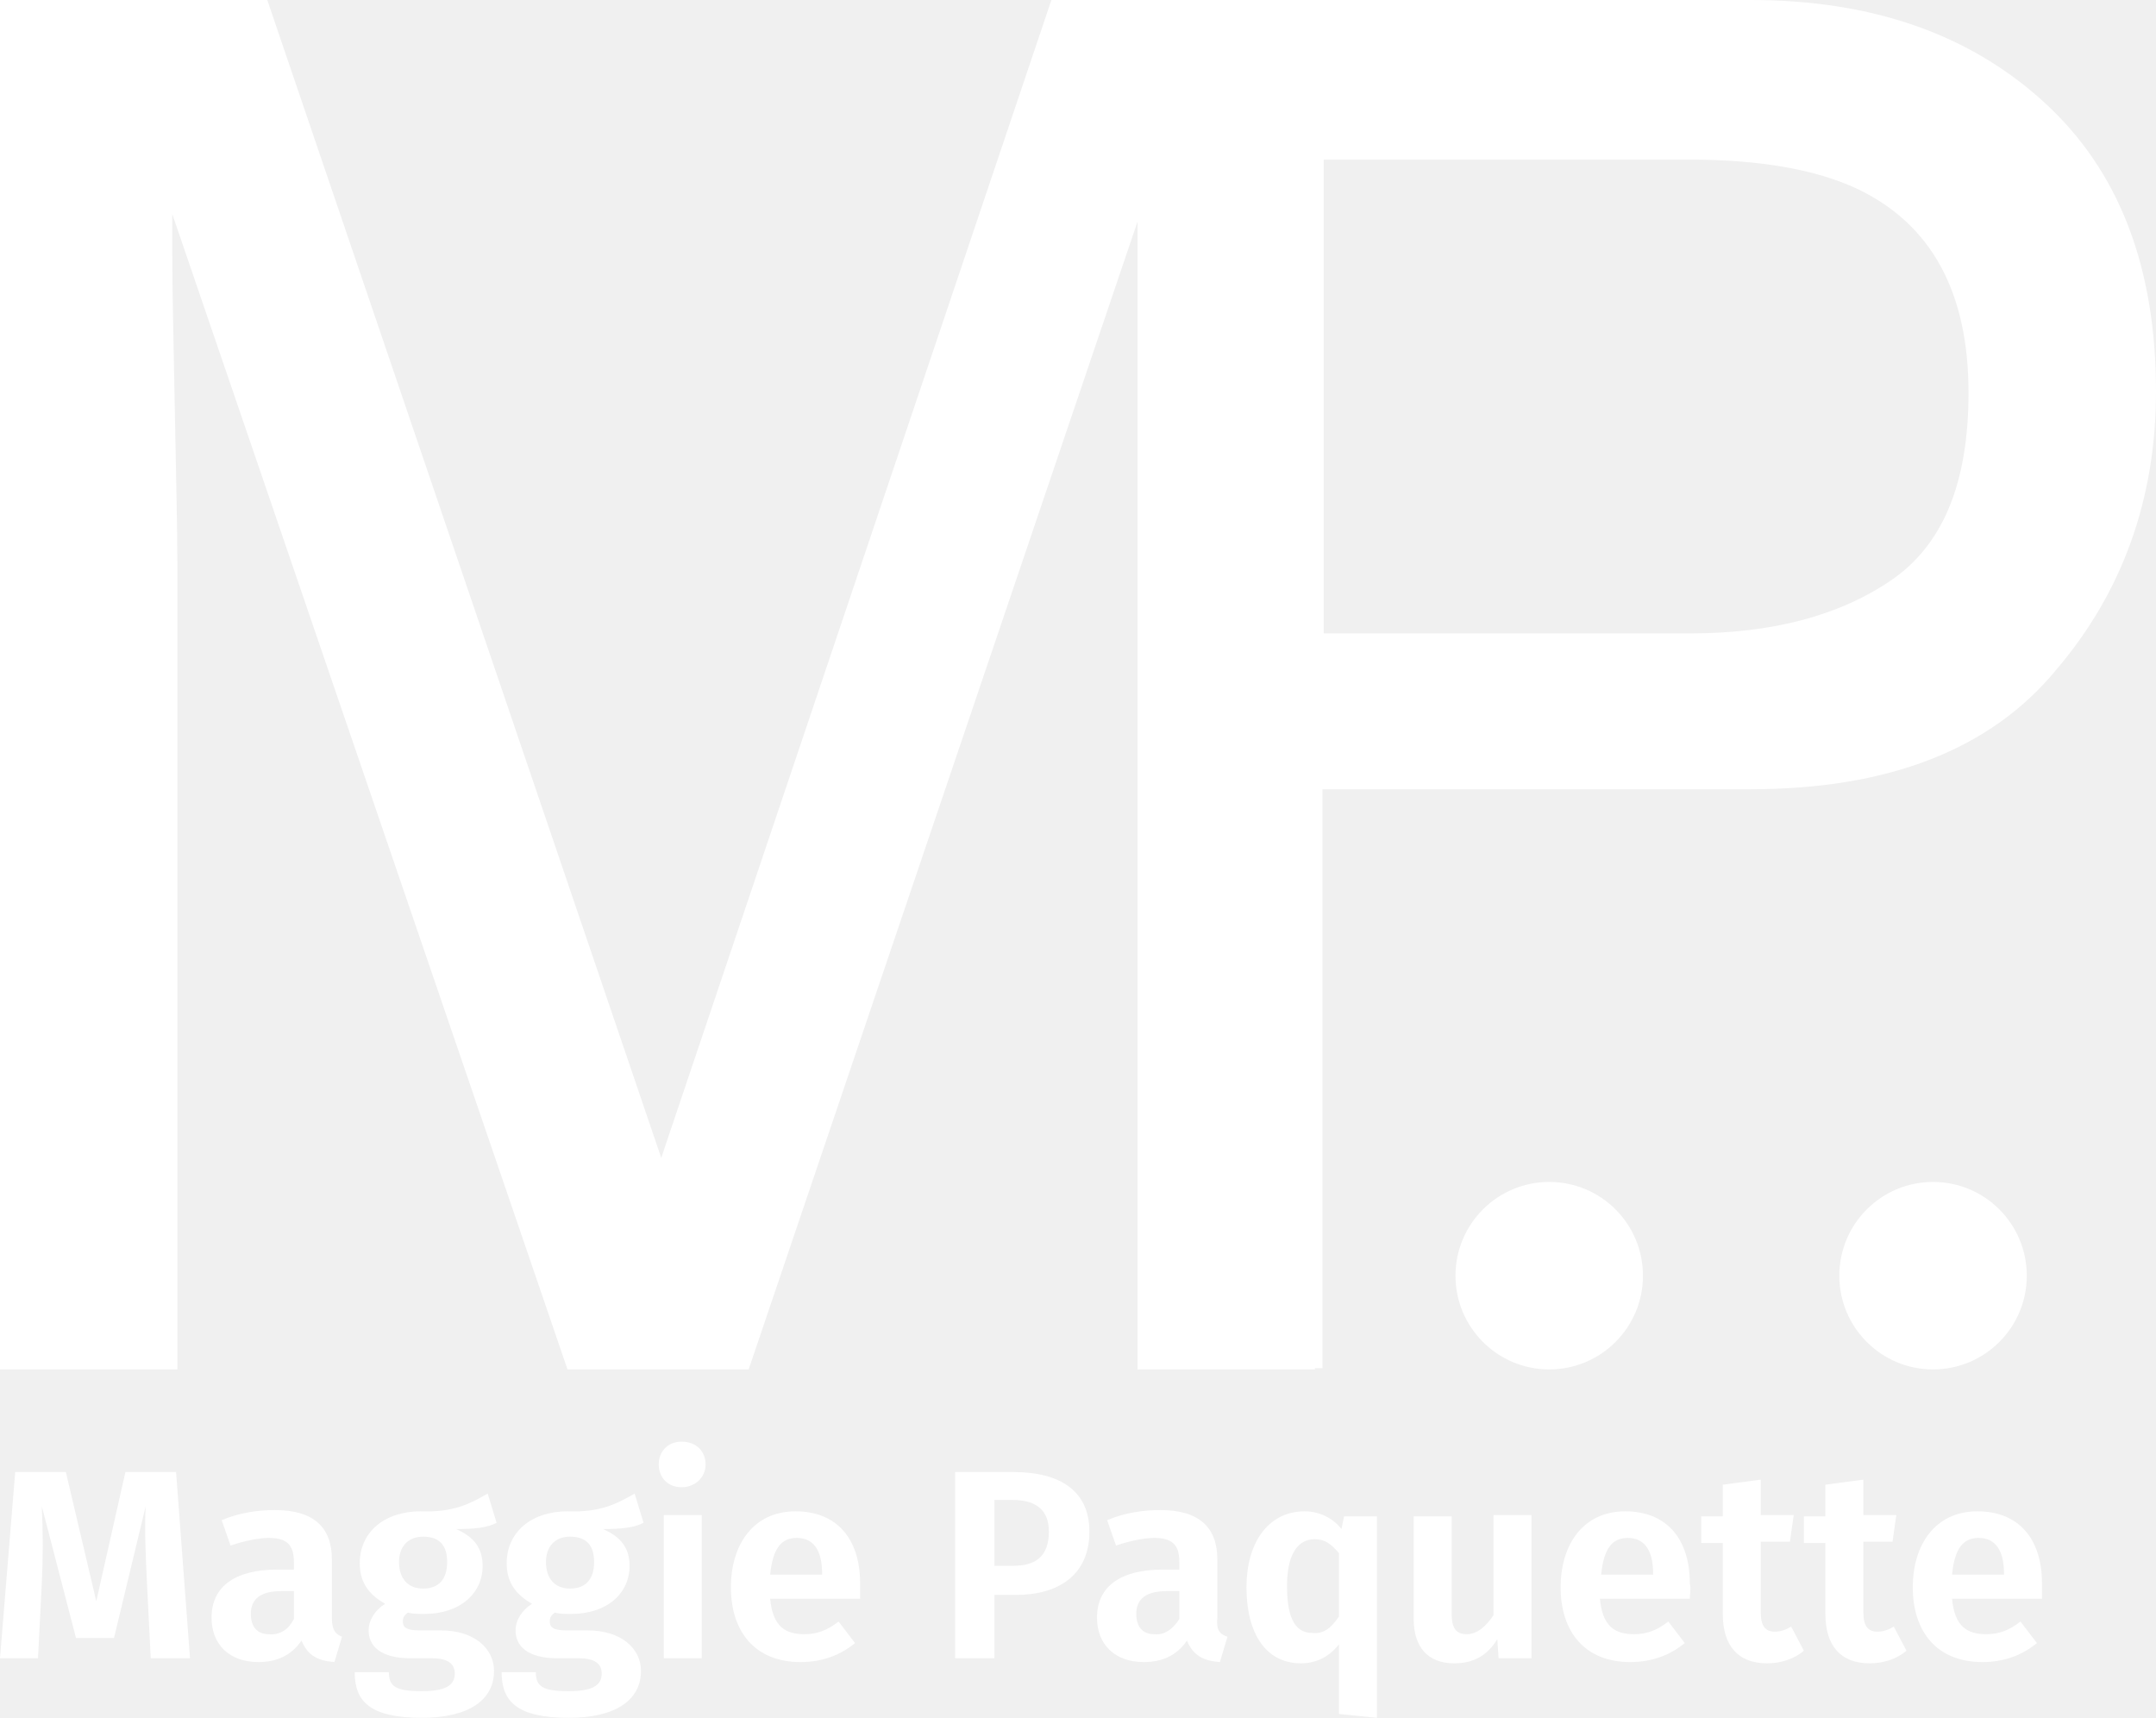
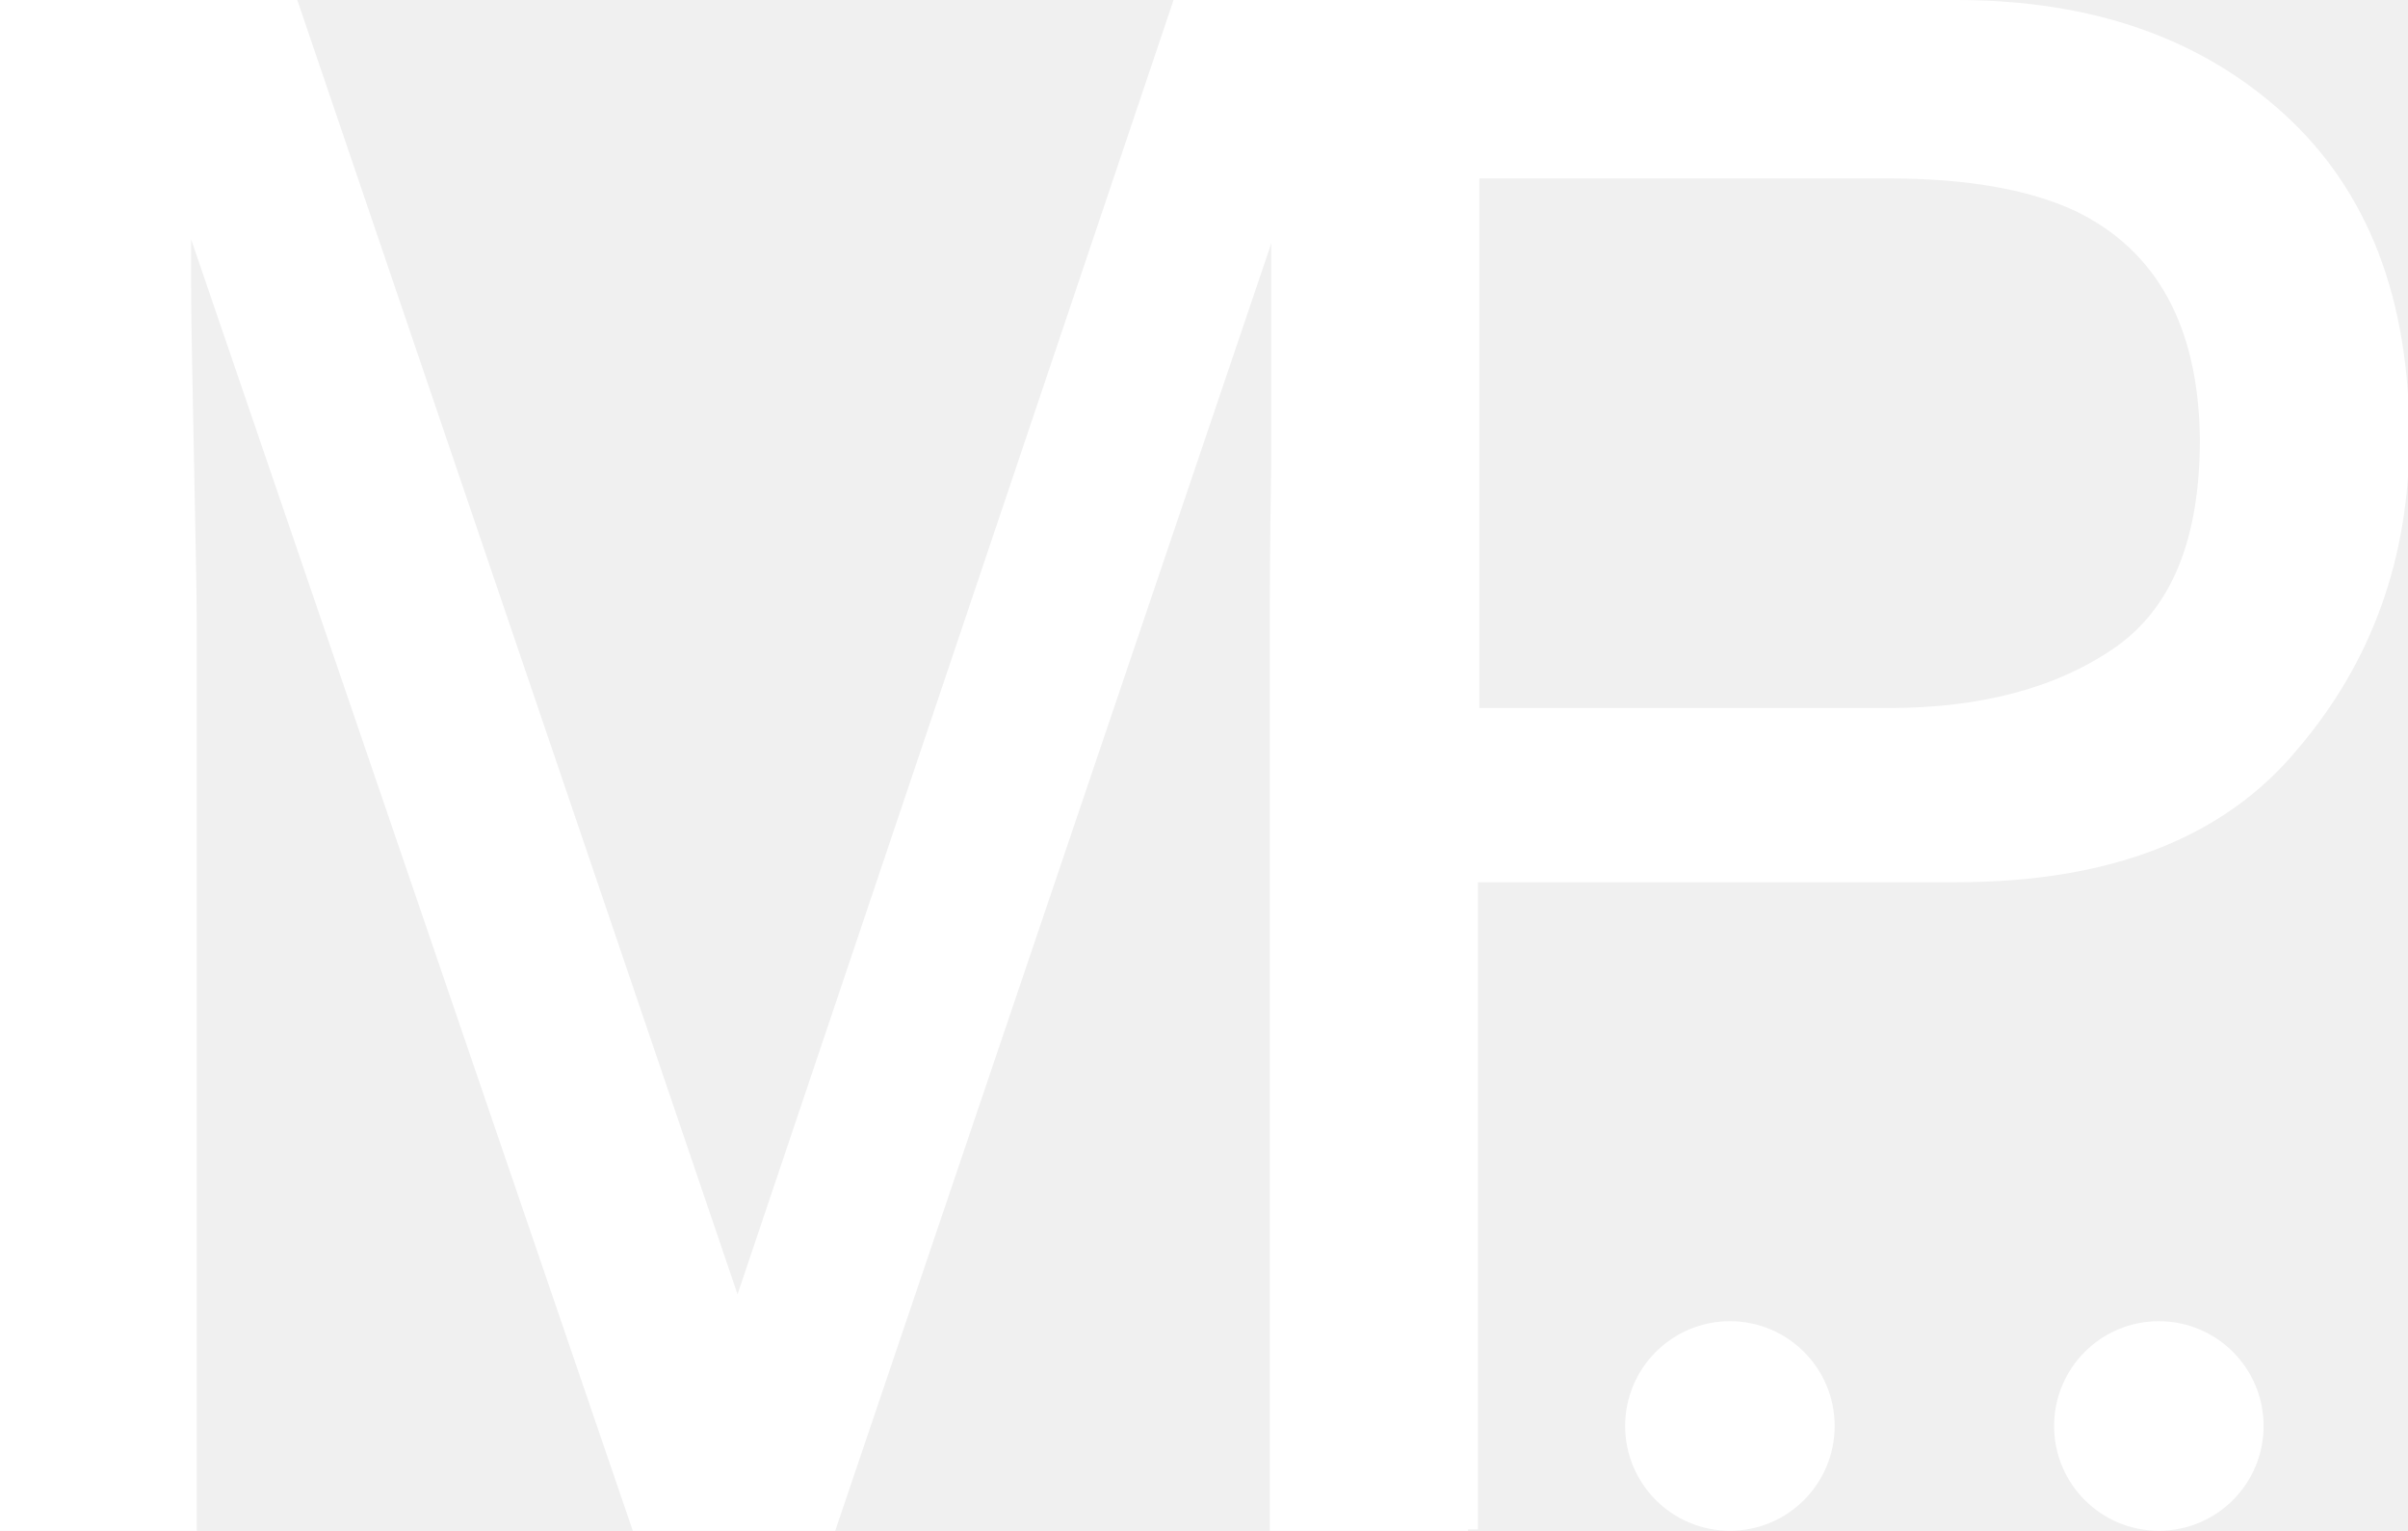
- <svg xmlns="http://www.w3.org/2000/svg" version="1.1" id="Layer_1" x="0px" y="0px" width="170.2px" height="135.6px" viewBox="0 0 170.2 135.6" style="enable-background:new 0 0 170.2 135.6;" xml:space="preserve">
+ <svg xmlns="http://www.w3.org/2000/svg" version="1.1" id="Layer_1" x="0px" y="0px" width="170.1px" height="108.1px" viewBox="0 0 170.1 108.1" style="enable-background:new 0 0 170.1 108.1;" xml:space="preserve">
  <style type="text/css">
	.st0{fill:#FFFFFF;}
</style>
  <g>
    <g>
-       <path class="st0" d="M0.1,0h21l31.1,91.4L83,0h20.8v108.1h-14V44.3c0-2.2,0-5.9,0.1-11c0.1-5.1,0.1-10.6,0.1-16.4l-30.9,91.2H44.8    L13.6,16.9v3.3c0,2.6,0.1,6.7,0.2,12.1c0.1,5.4,0.2,9.4,0.2,12v63.8h-14V0z" />
-       <path class="st0" d="M89.8,0h48.4c9.6,0,17.3,2.7,23.2,8.1c5.9,5.4,8.8,13,8.8,22.8c0,8.4-2.6,15.8-7.9,22    c-5.2,6.3-13.3,9.4-24.1,9.4h-33.8v45.7H89.8V0z M146.6,14.9c-3.2-1.5-7.6-2.3-13.2-2.3h-28.9V50h28.9c6.5,0,11.8-1.4,15.9-4.2    c4.1-2.8,6.1-7.7,6.1-14.8C155.4,23.1,152.5,17.7,146.6,14.9z" />
+       <path class="st0" d="M0,0h21l31.1,91.4L82.9,0h20.8v108.1h-14V44.3c0-2.2,0-5.9,0.1-11c0.1-5.1,0.1-10.6,0.1-16.4l-30.9,91.2H44.7    L13.5,16.9v3.3c0,2.6,0.1,6.7,0.2,12.1c0.1,5.4,0.2,9.4,0.2,12v63.8H0V0z" />
+       <path class="st0" d="M89.8,0h48.4c9.6,0,17.3,2.7,23.2,8.1c5.9,5.4,8.8,13,8.8,22.8c0,8.4-2.6,15.8-7.9,22    c-5.2,6.3-13.3,9.4-24.1,9.4h-33.8v45.7H89.8V0z M146.6,14.9c-3.2-1.5-7.6-2.3-13.2-2.3h-28.9V50h28.9c6.5,0,11.8-1.4,15.9-4.2    c4.1-2.8,6.1-7.7,6.1-14.8C155.3,23.1,152.4,17.7,146.6,14.9z" />
    </g>
-     <circle class="st0" cx="152.6" cy="100.7" r="7.4" />
-     <circle class="st0" cx="122.3" cy="100.7" r="7.4" />
-     <g>
-       <path class="st0" d="M11.9,130.9l-0.3-6c-0.1-2.1-0.2-4.3-0.1-6L9,129.3H6l-2.7-10.4c0.1,2.1,0.1,4,0,6.1L3,130.9H0l1.2-14.7h4    l2.4,10.2l2.3-10.2h4l1.1,14.7H11.9z" />
-       <path class="st0" d="M27,129.2l-0.6,2c-1.3-0.1-2.1-0.5-2.6-1.7c-0.8,1.2-2,1.7-3.4,1.7c-2.3,0-3.7-1.4-3.7-3.5    c0-2.5,1.9-3.8,5.2-3.8h1.3v-0.6c0-1.4-0.6-1.9-2-1.9c-0.7,0-1.8,0.2-3,0.6l-0.7-2c1.4-0.6,2.9-0.8,4.2-0.8c3.1,0,4.5,1.4,4.5,3.9    v4.6C26.2,128.7,26.5,129,27,129.2z M23.2,127.8v-2.2h-1c-1.6,0-2.4,0.6-2.4,1.8c0,1,0.5,1.6,1.4,1.6    C22.1,129.1,22.8,128.6,23.2,127.8z" />
-       <path class="st0" d="M36,120.7c1.4,0.6,2.1,1.5,2.1,2.9c0,2.2-1.8,3.8-4.6,3.8c-0.5,0-0.9,0-1.3-0.1c-0.3,0.2-0.4,0.4-0.4,0.7    c0,0.4,0.2,0.7,1.3,0.7h1.7c2.6,0,4.2,1.4,4.2,3.2c0,2.3-2,3.7-5.7,3.7c-4.1,0-5.3-1.3-5.3-3.6h2.7c0,1.1,0.5,1.5,2.6,1.5    c2.1,0,2.6-0.6,2.6-1.4c0-0.8-0.6-1.2-1.8-1.2h-1.7c-2.4,0-3.3-1-3.3-2.2c0-0.8,0.5-1.6,1.3-2.1c-1.4-0.8-2-1.8-2-3.2    c0-2.5,2-4.1,4.8-4.1c2.6,0.1,3.9-0.6,5.3-1.4l0.7,2.3C38.5,120.6,37.4,120.7,36,120.7z M31.5,123.3c0,1.3,0.7,2.1,1.9,2.1    c1.2,0,1.9-0.7,1.9-2.1c0-1.3-0.6-2-1.9-2C32.2,121.3,31.5,122.1,31.5,123.3z" />
-       <path class="st0" d="M47.6,120.7c1.4,0.6,2.1,1.5,2.1,2.9c0,2.2-1.8,3.8-4.6,3.8c-0.5,0-0.9,0-1.3-0.1c-0.3,0.2-0.4,0.4-0.4,0.7    c0,0.4,0.2,0.7,1.3,0.7h1.7c2.6,0,4.2,1.4,4.2,3.2c0,2.3-2,3.7-5.7,3.7c-4.1,0-5.3-1.3-5.3-3.6h2.7c0,1.1,0.5,1.5,2.6,1.5    c2.1,0,2.6-0.6,2.6-1.4c0-0.8-0.6-1.2-1.8-1.2h-1.7c-2.4,0-3.3-1-3.3-2.2c0-0.8,0.5-1.6,1.3-2.1c-1.4-0.8-2-1.8-2-3.2    c0-2.5,2-4.1,4.8-4.1c2.6,0.1,3.9-0.6,5.3-1.4l0.7,2.3C50.1,120.6,49,120.7,47.6,120.7z M43.1,123.3c0,1.3,0.7,2.1,1.9,2.1    c1.2,0,1.9-0.7,1.9-2.1c0-1.3-0.6-2-1.9-2C43.8,121.3,43.1,122.1,43.1,123.3z" />
-       <path class="st0" d="M55.7,115.6c0,1-0.8,1.8-1.9,1.8c-1.1,0-1.8-0.8-1.8-1.8c0-1,0.7-1.8,1.8-1.8C55,113.8,55.7,114.6,55.7,115.6    z M52.4,130.9v-11.3h3v11.3H52.4z" />
-       <path class="st0" d="M67.9,126.2h-7.1c0.2,2.2,1.2,2.8,2.7,2.8c1,0,1.8-0.3,2.7-1l1.3,1.7c-1.1,0.9-2.5,1.5-4.3,1.5    c-3.6,0-5.5-2.4-5.5-5.9c0-3.4,1.8-6,5.1-6c3.2,0,5.1,2.1,5.1,5.7C67.9,125.4,67.9,125.9,67.9,126.2z M64.9,124.2    c0-1.7-0.6-2.8-2-2.8c-1.2,0-1.9,0.8-2.1,2.9h4.1V124.2z" />
-       <path class="st0" d="M86,120.9c0,3.4-2.4,5-5.8,5h-1.7v5h-3.1v-14.7H80C83.7,116.2,86,117.7,86,120.9z M82.8,120.9    c0-1.7-1-2.5-2.9-2.5h-1.4v5.2H80C81.7,123.6,82.8,122.9,82.8,120.9z" />
-       <path class="st0" d="M96.9,129.2l-0.6,2c-1.3-0.1-2.1-0.5-2.6-1.7c-0.8,1.2-2,1.7-3.4,1.7c-2.3,0-3.7-1.4-3.7-3.5    c0-2.5,1.9-3.8,5.2-3.8h1.3v-0.6c0-1.4-0.6-1.9-2-1.9c-0.7,0-1.8,0.2-3,0.6l-0.7-2c1.4-0.6,2.9-0.8,4.2-0.8c3.1,0,4.5,1.4,4.5,3.9    v4.6C96,128.7,96.3,129,96.9,129.2z M93.1,127.8v-2.2h-1c-1.6,0-2.4,0.6-2.4,1.8c0,1,0.5,1.6,1.4,1.6    C91.9,129.1,92.6,128.6,93.1,127.8z" />
-       <path class="st0" d="M108.7,135.6l-3-0.3v-5.5c-0.7,0.9-1.7,1.5-3,1.5c-2.8,0-4.3-2.4-4.3-6c0-3.5,1.7-6,4.6-6    c1.1,0,2.2,0.5,2.9,1.4l0.2-1h2.6V135.6z M105.7,127.6v-5c-0.6-0.7-1.1-1.1-1.9-1.1c-1.3,0-2.2,1.1-2.2,3.7c0,2.8,0.8,3.7,2,3.7    C104.5,129,105.1,128.5,105.7,127.6z" />
-       <path class="st0" d="M118.3,130.9l-0.1-1.5c-0.8,1.3-1.9,1.9-3.4,1.9c-2.1,0-3.2-1.3-3.2-3.5v-8.1h3v7.7c0,1.2,0.4,1.6,1.2,1.6    c0.8,0,1.5-0.6,2.1-1.5v-7.9h3v11.3H118.3z" />
-       <path class="st0" d="M133.4,126.2h-7.1c0.2,2.2,1.2,2.8,2.7,2.8c1,0,1.8-0.3,2.7-1l1.3,1.7c-1.1,0.9-2.5,1.5-4.3,1.5    c-3.6,0-5.5-2.4-5.5-5.9c0-3.4,1.8-6,5.1-6c3.2,0,5.1,2.1,5.1,5.7C133.5,125.4,133.4,125.9,133.4,126.2z M130.5,124.2    c0-1.7-0.6-2.8-2-2.8c-1.2,0-1.9,0.8-2.1,2.9h4.1V124.2z" />
-       <path class="st0" d="M139.5,131.3c-2.3,0-3.5-1.4-3.5-3.9v-5.6h-1.7v-2.1h1.7v-2.5l3-0.4v2.8h2.6l-0.3,2.1H139v5.6    c0,1.1,0.4,1.5,1.1,1.5c0.4,0,0.8-0.1,1.3-0.4l1,1.9C141.6,131,140.5,131.3,139.5,131.3z" />
-       <path class="st0" d="M147.6,131.3c-2.3,0-3.5-1.4-3.5-3.9v-5.6h-1.7v-2.1h1.7v-2.5l3-0.4v2.8h2.6l-0.3,2.1h-2.3v5.6    c0,1.1,0.4,1.5,1.1,1.5c0.4,0,0.8-0.1,1.3-0.4l1,1.9C149.7,131,148.6,131.3,147.6,131.3z" />
-       <path class="st0" d="M161.2,126.2h-7.1c0.2,2.2,1.2,2.8,2.7,2.8c1,0,1.8-0.3,2.7-1l1.3,1.7c-1.1,0.9-2.5,1.5-4.3,1.5    c-3.6,0-5.5-2.4-5.5-5.9c0-3.4,1.8-6,5.1-6c3.2,0,5.1,2.1,5.1,5.7C161.2,125.4,161.2,125.9,161.2,126.2z M158.2,124.2    c0-1.7-0.6-2.8-2-2.8c-1.2,0-1.9,0.8-2.1,2.9h4.1V124.2z" />
-     </g>
+     <circle class="st0" cx="152.5" cy="100.7" r="7.4" />
+     <circle class="st0" cx="122.2" cy="100.7" r="7.4" />
  </g>
</svg>
